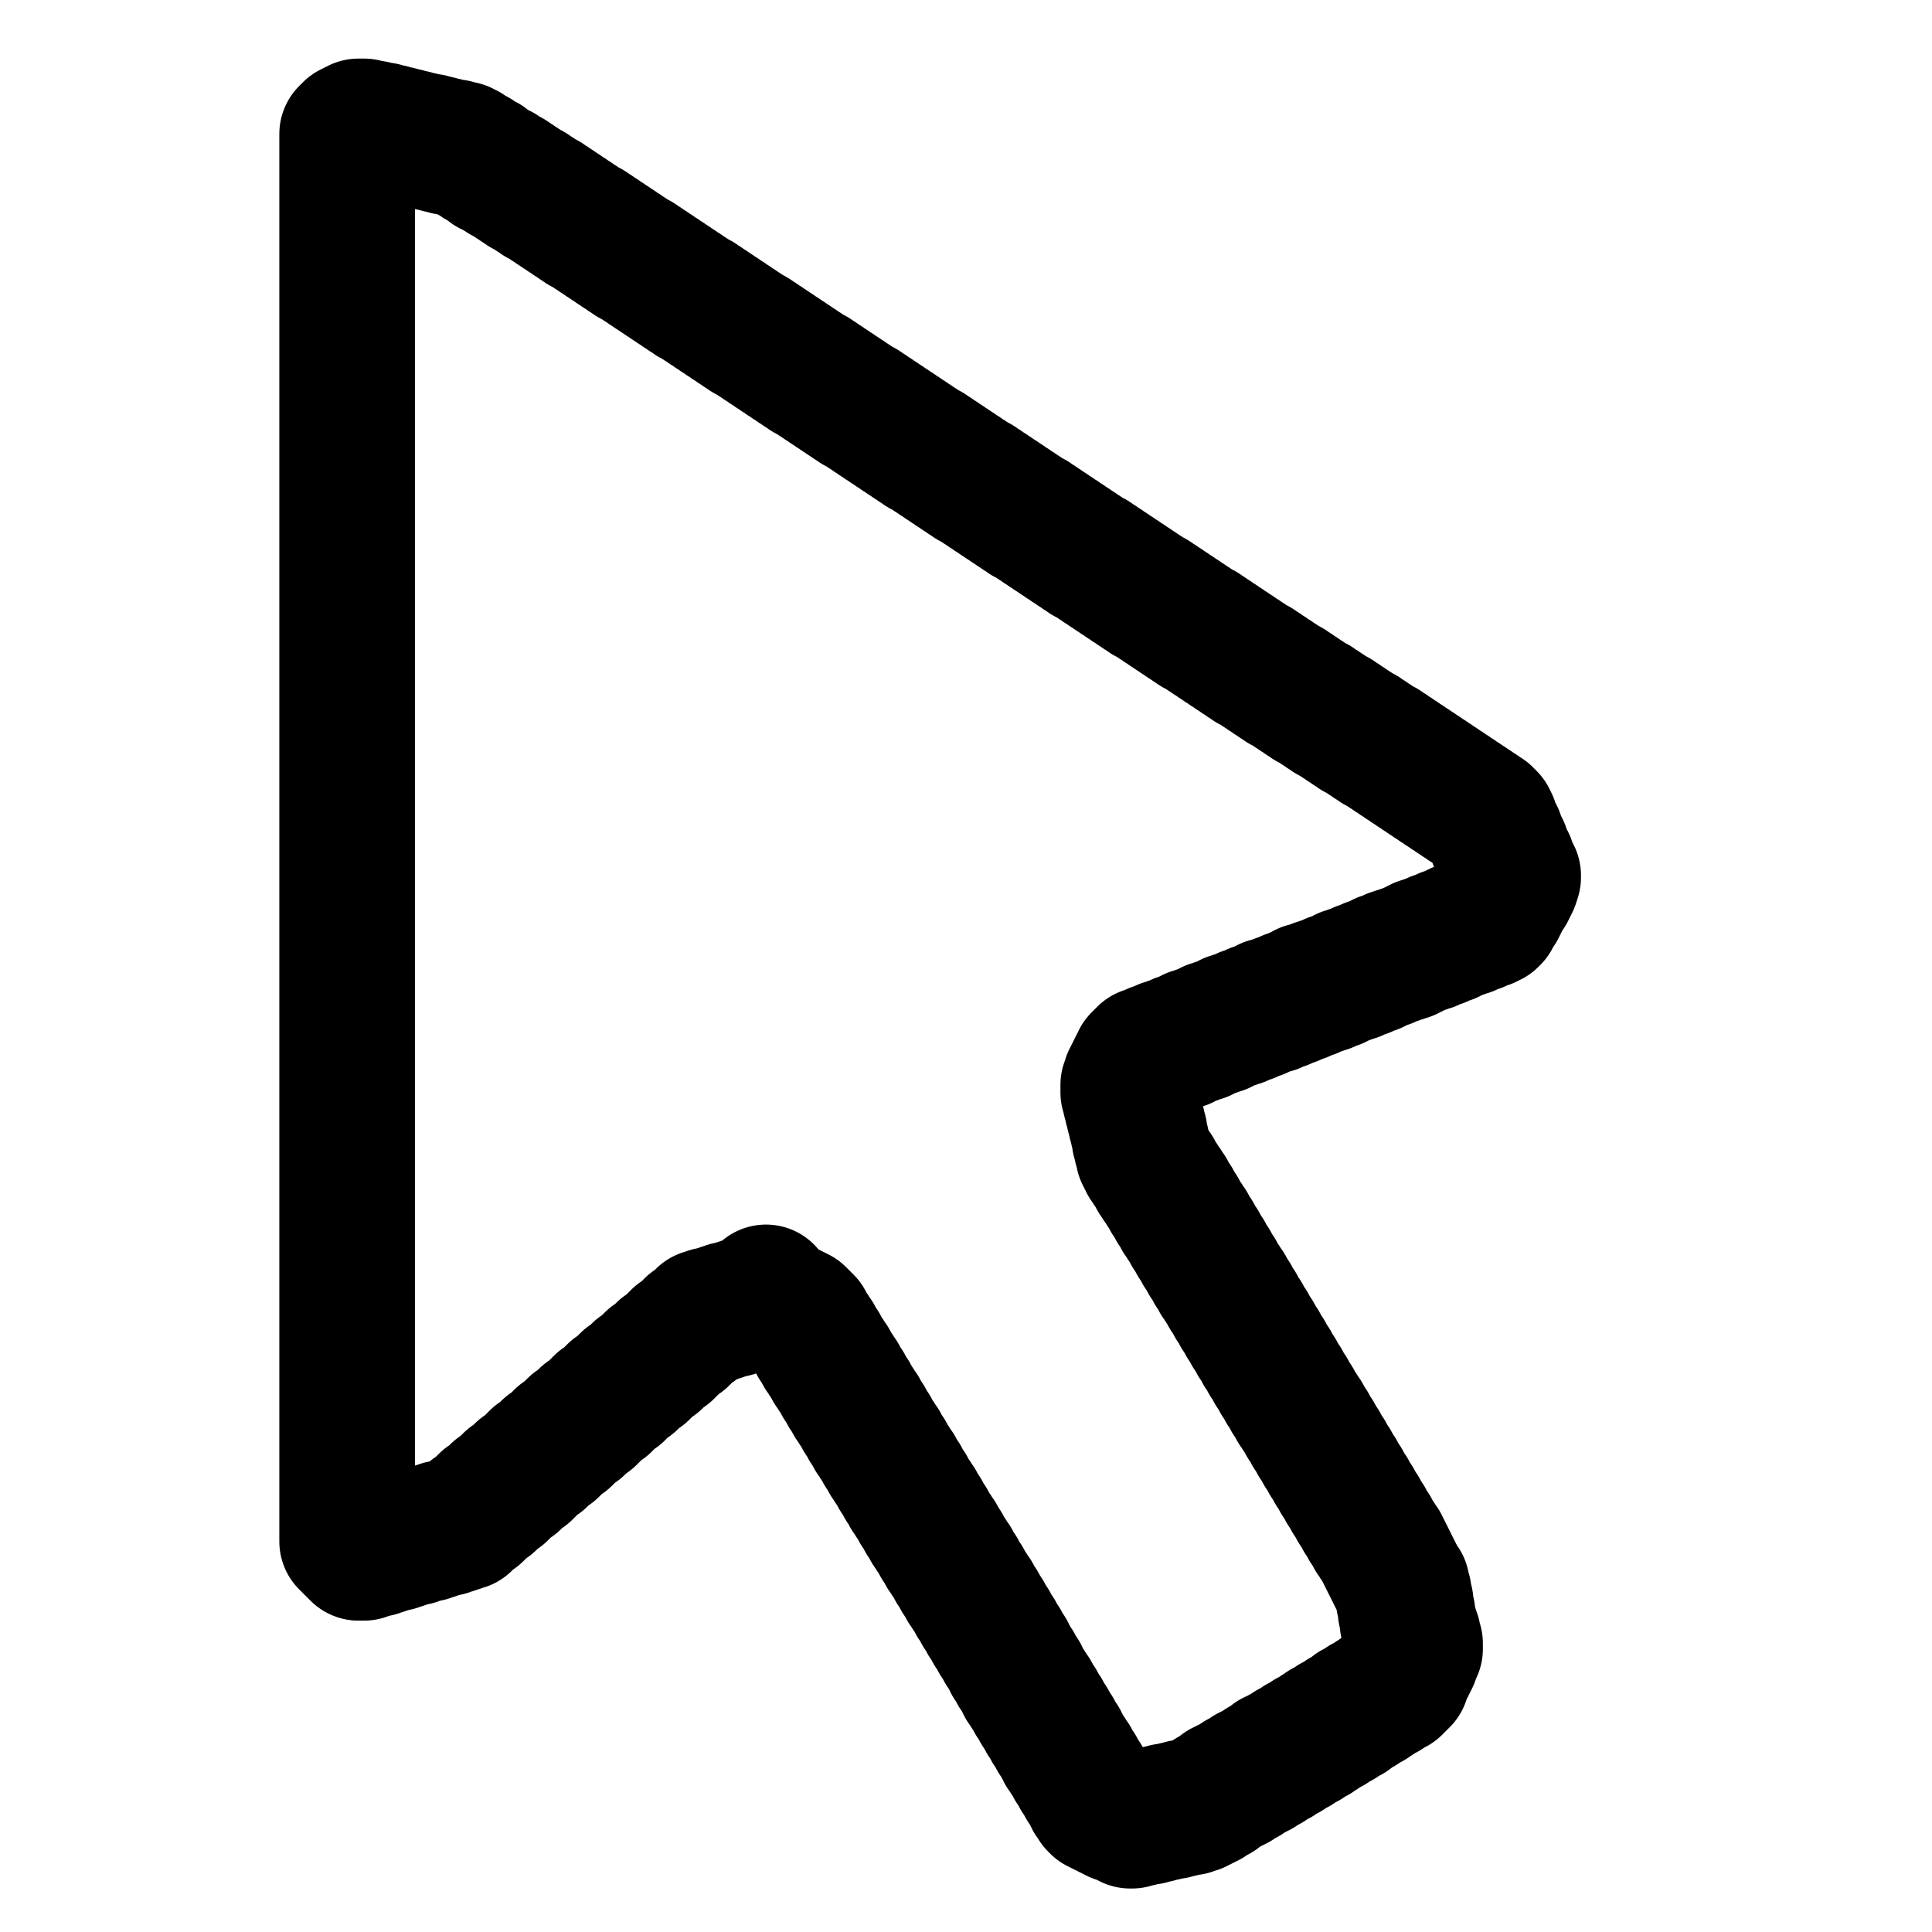
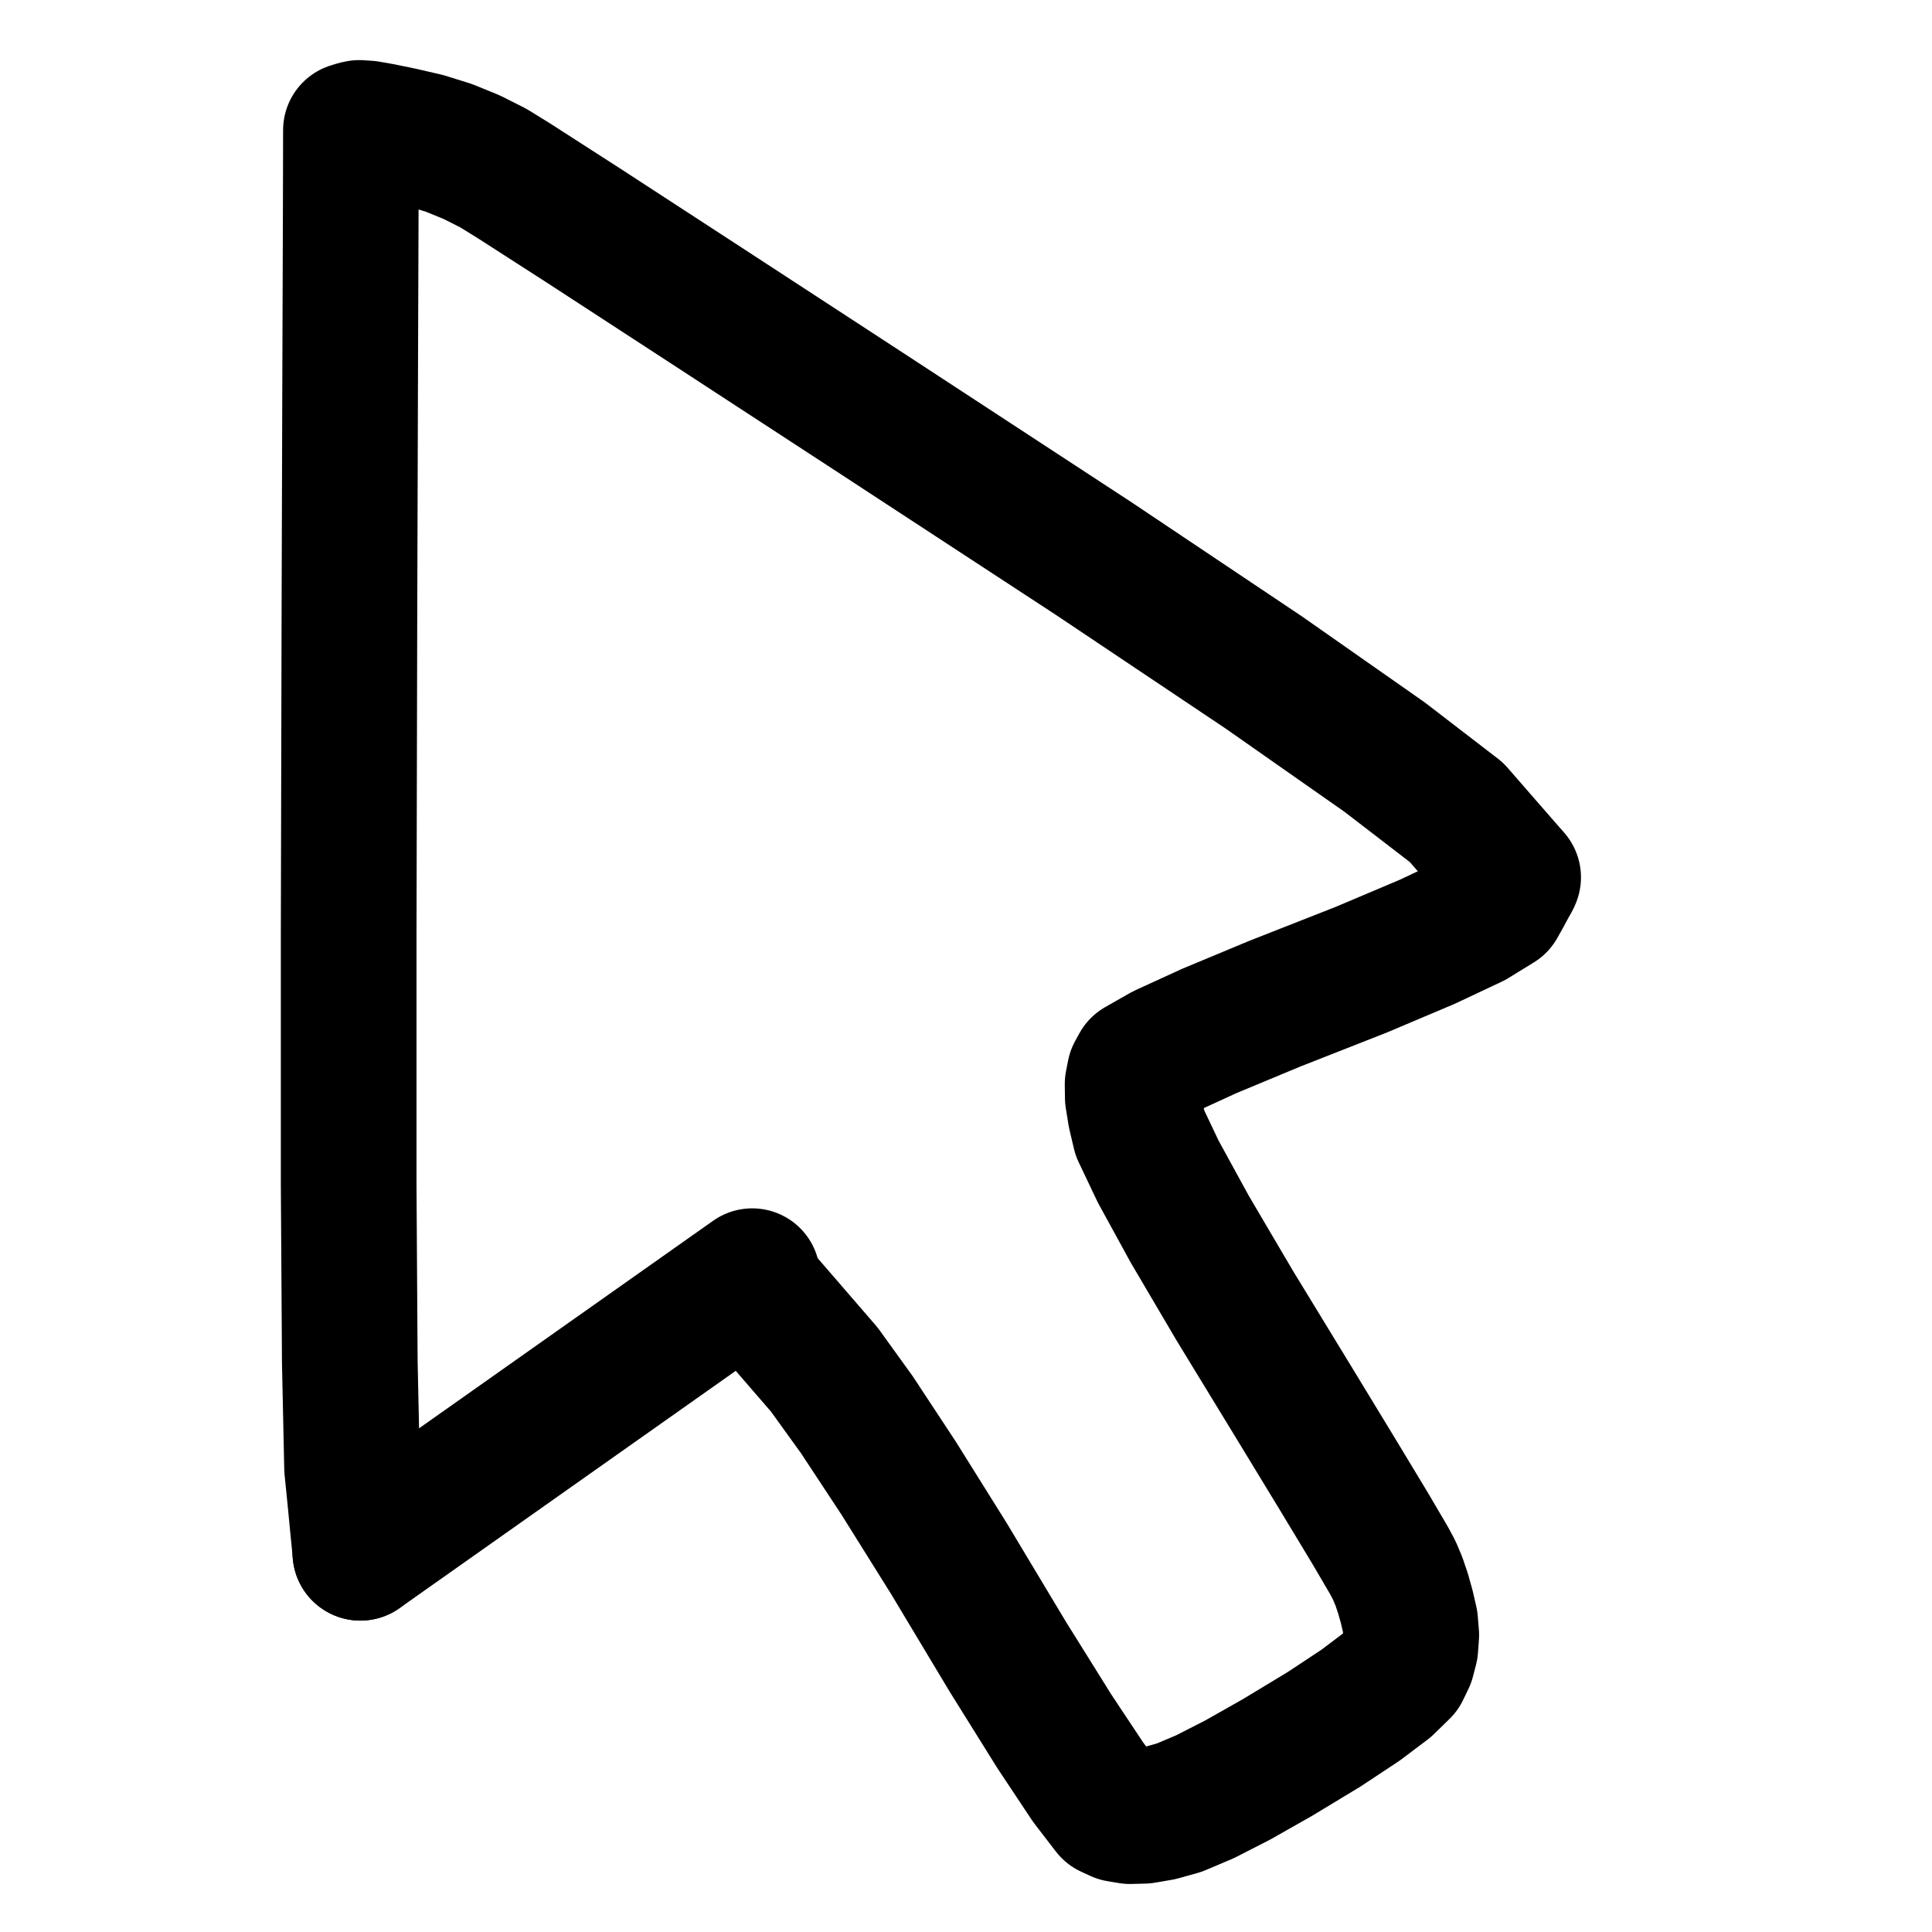
<svg xmlns="http://www.w3.org/2000/svg" width="1024" height="1024" viewBox="0 0 1024 1024">
  <g fill="none" stroke="#000000" stroke-width="71.9" stroke-linecap="round" stroke-linejoin="round">
-     <path d="M802 465L802 464L801 463L801 462L800 461L800 460L799 459L799 458L799 457L798 456L798 455L797 454L797 453L796 452L796 451L796 450L795 449L795 448L794 447L794 446L793 445L793 444L793 443L792 442L792 441L791 440L791 439L790 438L790 437L790 436L789 435L789 434L788 433L787 432L786 432L785 431L784 430L783 430L782 429L781 428L780 428L779 427L778 426L777 426L776 425L775 424L774 424L773 423L772 422L771 422L770 421L769 420L768 420L767 419L766 418L765 418L764 417L763 416L762 416L761 415L760 414L759 414L758 413L757 412L756 412L755 411L754 410L753 410L752 409L751 408L750 408L749 407L748 406L747 406L746 405L745 404L744 404L743 403L742 402L741 402L740 401L739 400L738 400L737 399L736 398L735 398L734 397L733 396L732 396L731 395L730 395L729 394L728 393L727 393L726 392L725 391L724 391L723 390L722 389L721 389L720 388L719 388L718 387L717 386L716 386L715 385L714 384L713 384L712 383L711 382L710 382L709 381L708 380L707 380L706 379L705 379L704 378L703 377L702 377L701 376L700 375L699 375L698 374L697 373L696 373L695 372L694 372L693 371L692 370L691 370L690 369L689 368L688 368L687 367L686 366L685 366L684 365L683 364L682 364L681 363L680 363L679 362L678 361L677 361L676 360L675 359L674 359L673 358L672 357L671 357L670 356L669 355L668 355L667 354L666 353L665 353L664 352L663 352L662 351L661 350L660 350L659 349L658 348L657 348L656 347L655 346L654 346L653 345L652 344L651 344L650 343L649 342L648 342L647 341L646 340L645 340L644 339L643 338L642 338L641 337L640 336L639 336L638 335L637 334L636 334L635 333L634 333L633 332L632 331L631 331L630 330L629 329L628 329L627 328L626 327L625 327L624 326L623 325L622 325L621 324L620 323L619 323L618 322L617 321L616 321L615 320L614 319L613 319L612 318L611 317L610 317L609 316L608 316L607 315L606 314L605 314L604 313L603 312L602 312L601 311L600 310L599 310L598 309L597 308L596 308L595 307L594 306L593 306L592 305L591 304L590 304L589 303L588 302L587 302L586 301L585 300L584 300L583 299L582 298L581 298L580 297L579 296L578 296L577 295L576 295L575 294L574 293L573 293L572 292L571 291L570 291L569 290L568 289L567 289L566 288L565 287L564 287L563 286L562 285L561 285L560 284L559 283L558 283L557 282L556 281L555 281L554 280L553 279L552 279L551 278L550 277L549 277L548 276L547 275L546 275L545 274L544 274L543 273L542 272L541 272L540 271L539 270L538 270L537 269L536 268L535 268L534 267L533 266L532 266L531 265L530 264L529 264L528 263L527 262L526 262L525 261L524 260L523 260L522 259L521 258L520 258L519 257L518 256L517 256L516 255L515 255L514 254L513 253L512 253L511 252L510 251L509 251L508 250L507 249L506 249L505 248L504 247L503 247L502 246L501 245L500 245L499 244L498 243L497 243L496 242L495 241L494 241L493 240L492 239L491 239L490 238L489 238L488 237L487 236L486 236L485 235L484 234L483 234L482 233L481 232L480 232L479 231L478 230L477 230L476 229L475 228L474 228L473 227L472 226L471 226L470 225L469 224L468 224L467 223L466 222L465 222L464 221L463 220L462 220L461 219L460 218L459 218L458 217L457 216L456 216L455 215L454 215L453 214L452 213L451 213L450 212L449 211L448 211L447 210L446 209L445 209L444 208L443 207L442 207L441 206L440 205L439 205L438 204L437 203L436 203L435 202L434 201L433 201L432 200L431 199L430 199L429 198L428 198L427 197L426 196L425 196L424 195L423 194L422 194L421 193L420 192L419 192L418 191L417 190L416 190L415 189L414 188L413 188L412 187L411 186L410 186L409 185L408 184L407 184L406 183L405 182L404 182L403 181L402 180L401 180L400 179L399 178L398 178L397 177L396 177L395 176L394 175L393 175L392 174L391 173L390 173L389 172L388 171L387 171L386 170L385 169L384 169L383 168L382 167L381 167L380 166L379 165L378 165L377 164L376 163L375 163L374 162L373 161L372 161L371 160L370 159L369 159L368 158L367 158L366 157L365 156L364 156L363 155L362 154L361 154L360 153L359 152L358 152L357 151L356 150L355 150L354 149L353 148L352 148L351 147L350 146L349 146L348 145L347 144L346 144L345 143L344 142L343 142L342 141L341 140L340 140L339 139L338 138L337 138L336 137L335 137L334 136L333 135L332 135L331 134L330 133L329 133L328 132L327 131L326 131L325 130L324 129L323 129L322 128L321 127L320 127L319 126L318 125L317 125L316 124L315 123L314 123L313 122L312 121L311 121L310 120L309 120L308 119L307 118L306 118L305 117L304 116L303 116L302 115L301 114L300 114L299 113L298 112L297 112L296 111L295 110L294 110L293 109L292 108L291 108L290 107L289 106L288 106L287 105L286 105L285 104L284 103L283 103L282 102L281 101L280 101L279 100L278 100L277 99L276 98L275 98L274 97L273 96L272 96L271 95L270 94L269 94L268 93L267 93L266 92L265 91L264 91L263 90L262 90L261 89L260 89L259 88L258 87L257 86L256 86L255 85L254 85L253 84L252 83L251 83L250 82L249 82L248 81L247 80L246 80L245 79L244 79L243 79L242 79L241 78L240 78L239 78L238 78L237 78L236 77L235 77L234 77L233 77L232 76L231 76L230 76L229 76L228 75L227 75L226 75L225 75L224 75L223 74L222 74L221 74L220 74L219 73L218 73L217 73L216 73L215 72L214 72L213 72L212 72L211 71L210 71L209 71L208 71L207 70L206 70L205 70L204 70L203 69L202 69L201 69L200 69L199 69L198 68L197 68L196 68L195 68L194 68L193 67L192 67L191 67L190 67L189 68L188 68L187 69L186 69L185 70L184 71L184 72L184 73L184 74L184 75L184 76L184 77L184 78L184 79L184 80L184 81L184 82L184 83L184 84L184 85L184 86L184 87L184 88L184 89L184 90L184 91L184 92L184 93L184 94L184 95L184 96L184 97L184 98L184 99L184 100L184 101L184 102L184 103L184 104L184 105L184 106L184 107L184 108L184 109L184 110L184 111L184 112L184 113L184 114L184 115L184 116L184 117L184 118L184 119L184 120L184 121L184 122L184 123L184 124L184 125L184 126L184 127L184 128L184 129L184 130L184 131L184 132L184 133L184 134L184 135L184 136L184 137L184 138L184 139L184 140L184 141L184 142L184 143L184 144L184 145L184 146L184 147L184 148L184 149L184 150L184 151L184 152L184 153L184 154L184 155L184 156L184 157L184 158L184 159L184 160L184 161L184 162L184 163L184 164L184 165L184 166L184 167L184 168L184 169L184 170L184 171L184 172L184 173L184 174L184 175L184 176L184 177L184 178L184 179L184 180L184 181L184 182L184 183L184 184L184 185L184 186L184 187L184 188L184 189L184 190L184 191L184 192L184 193L184 194L184 195L184 196L184 197L184 198L184 199L184 200L184 201L184 202L184 203L184 204L184 205L184 206L184 207L184 208L184 209L184 210L184 211L184 212L184 213L184 214L184 215L184 216L184 217L184 218L184 219L184 220L184 221L184 222L184 223L184 224L184 225L184 226L184 227L184 228L184 229L184 230L184 231L184 232L184 233L184 234L184 235L184 236L184 237L184 238L184 239L184 240L184 241L184 242L184 243L184 244L184 245L184 246L184 247L184 248L184 249L184 250L184 251L184 252L184 253L184 254L184 255L184 256L184 257L184 258L184 259L184 260L184 261L184 262L184 263L184 264L184 265L184 266L184 267L184 268L184 269L184 270L184 271L184 272L184 273L184 274L184 275L184 276L184 277L184 278L184 279L184 280L184 281L184 282L184 283L184 284L184 285L184 286L184 287L184 288L184 289L184 290L184 291L184 292L184 293L184 294L184 295L184 296L184 297L184 298L184 299L184 300L184 301L184 302L184 303L184 304L184 305L184 306L184 307L184 308L184 309L184 310L184 311L184 312L184 313L184 314L184 315L184 316L184 317L184 318L184 319L184 320L184 321L184 322L184 323L184 324L184 325L184 326L184 327L184 328L184 329L184 330L184 331L184 332L184 333L184 334L184 335L184 336L184 337L184 338L184 339L184 340L184 341L184 342L184 343L184 344L184 345L184 346L184 347L184 348L184 349L184 350L184 351L184 352L184 353L184 354L184 355L184 356L184 357L184 358L184 359L184 360L184 361L184 362L184 363L184 364L184 365L184 366L184 367L184 368L184 369L184 370L184 371L184 372L184 373L184 374L184 375L184 376L184 377L184 378L184 379L184 380L184 381L184 382L184 383L184 384L184 385L184 386L184 387L184 388L184 389L184 390L184 391L184 392L184 393L184 394L184 395L184 396L184 397L184 398L184 399L184 400L184 401L184 402L184 403L184 404L184 405L184 406L184 407L184 408L184 409L184 410L184 411L184 412L184 413L184 414L184 415L184 416L184 417L184 418L184 419L184 420L184 421L184 422L184 423L184 424L184 425L184 426L184 427L184 428L184 429L184 430L184 431L184 432L184 433L184 434L184 435L184 436L184 437L184 438L184 439L184 440L184 441L184 442L184 443L184 444L184 445L184 446L184 447L184 448L184 449L184 450L184 451L184 452L184 453L184 454L184 455L184 456L184 457L184 458L184 459L184 460L184 461L184 462L184 463L184 464L184 465L184 466L184 467L184 468L184 469L184 470L184 471L184 472L184 473L184 474L184 475L184 476L184 477L184 478L184 479L184 480L184 481L184 482L184 483L184 484L184 485L184 486L184 487L184 488L184 489L184 490L184 491L184 492L184 493L184 494L184 495L184 496L184 497L184 498L184 499L184 500L184 501L184 502L184 503L184 504L184 505L184 506L184 507L184 508L184 509L184 510L184 511L184 512L184 513L184 514L184 515L184 516L184 517L184 518L184 519L184 520L184 521L184 522L184 523L184 524L184 525L184 526L184 527L184 528L184 529L184 530L184 531L184 532L184 533L184 534L184 535L184 536L184 537L184 538L184 539L184 540L184 541L184 542L184 543L184 544L184 545L184 546L184 547L184 548L184 549L184 550L184 551L184 552L184 553L184 554L184 555L184 556L184 557L184 558L184 559L184 560L184 561L184 562L184 563L184 564L184 565L184 566L184 567L184 568L184 569L184 570L184 571L184 572L184 573L184 574L184 575L184 576L184 577L184 578L184 579L184 580L184 581L184 582L184 583L184 584L184 585L184 586L184 587L184 588L184 589L184 590L184 591L184 592L184 593L184 594L184 595L184 596L184 597L184 598L184 599L184 600L184 601L184 602L184 603L184 604L184 605L184 606L184 607L184 608L184 609L184 610L184 611L184 612L184 613L184 614L184 615L184 616L184 617L184 618L184 619L184 620L184 621L184 622L184 623L184 624L184 625L184 626L184 627L184 628L184 629L184 630L184 631L184 632L184 633L184 634L184 635L184 636L184 637L184 638L184 639L184 640L184 641L184 642L184 643L184 644L184 645L184 646L184 647L184 648L184 649L184 650L184 651L184 652L184 653L184 654L184 655L184 656L184 657L184 658L184 659L184 660L184 661L184 662L184 663L184 664L184 665L184 666L184 667L184 668L184 669L184 670L184 671L184 672L184 673L184 674L184 675L184 676L184 677L184 678L184 679L184 680L184 681L184 682L184 683L184 684L184 685L184 686L184 687L184 688L184 689L184 690L184 691L184 692L184 693L184 694L184 695L184 696L184 697L184 698L184 699L184 700L184 701L184 702L184 703L184 704L184 705L184 706L184 707L184 708L184 709L184 710L184 711L184 712L184 713L184 714L184 715L184 716L184 717L184 718L184 719L184 720L184 721L184 722L184 723L184 724L184 725L184 726L184 727L184 728L184 729L184 730L184 731L184 732L184 733L184 734L184 735L184 736L184 737L184 738L184 739L184 740L184 741L184 742L184 743L184 744L184 745L184 746L184 747L184 748L184 749L184 750L184 751L184 752L184 753L184 754L184 755L184 756L184 757L184 758L184 759L184 760L184 761L184 762L184 763L184 764L184 765L184 766L184 767L184 768L184 769L184 770L184 771L184 772L184 773L184 774L184 775L184 776L184 777L184 778L184 779L184 780L184 781L184 782L184 783L184 784L184 785L184 786L184 787L184 788L184 789L184 790L184 791L184 792L184 793L184 794L184 795L184 796L184 797L184 798L184 799L184 800L184 801L184 802L184 803L184 804L184 805L184 806L184 807L184 808L184 809L184 810L184 811L184 812L184 813L184 814L184 815L184 816L184 817L185 818L186 819L187 820L188 821L189 822L190 823L191 823" />
-     <path d="M191 823L192 823L193 823L194 822L195 822L196 822L197 821L198 821L199 821L200 821L201 820L202 820L203 820L204 819L205 819L206 819L207 818L208 818L209 818L210 818L211 817L212 817L213 817L214 816L215 816L216 816L217 815L218 815L219 815L220 815L221 814L222 814L223 814L224 813L225 813L226 813L227 813L228 812L229 812L230 812L231 811L232 811L233 811L234 810L235 810L236 810L237 810L238 809L239 809L240 809L241 808L242 808L243 808L244 807L245 807L246 807L247 806L248 805L249 804L250 803L251 802L252 802L253 801L254 800L255 799L256 798L257 797L258 796L259 796L260 795L261 794L262 793L263 792L264 791L265 791L266 790L267 789L268 788L269 787L270 786L271 785L272 785L273 784L274 783L275 782L276 781L277 780L278 780L279 779L280 778L281 777L282 776L283 775L284 774L285 773L286 773L287 772L288 771L289 770L290 769L291 768L292 768L293 767L294 766L295 765L296 764L297 763L298 762L299 762L300 761L301 760L302 759L303 758L304 757L305 756L306 756L307 755L308 754L309 753L310 752L311 751L312 751L313 750L314 749L315 748L316 747L317 746L318 745L319 744L320 744L321 743L322 742L323 741L324 740L325 739L326 738L327 738L328 737L329 736L330 735L331 734L332 733L333 732L334 732L335 731L336 730L337 729L338 728L339 727L340 727L341 726L342 725L343 724L344 723L345 722L346 721L347 721L348 720L349 719L350 718L351 717L352 716L353 716L354 715L355 714L356 713L357 712L358 711L359 710L360 709L361 709L362 708L363 707L364 706L365 705L366 704L367 703L368 703L369 702L370 701L371 700L372 699L373 698L374 698L375 698L376 697L377 697L378 697L379 697L380 696L381 696L382 696L383 695L384 695L385 695L386 694L387 694L388 694L389 694L390 693L391 693L392 693L393 692L394 692L395 692L396 691L397 691L398 691L399 691L400 690L401 690L402 690L403 689L404 689L405 688L405 687L405 686L406 685" />
-     <path d="M405 689L406 690L407 690L408 690L409 691L410 691L411 692L412 692L413 693L414 693L415 694L416 694L417 695L418 695L419 695L420 696L421 696L422 697L423 697L424 698L425 699L426 700L427 701L427 702L428 703L428 704L429 705L430 706L430 707L431 708L432 709L432 710L433 711L433 712L434 713L435 714L435 715L436 716L436 717L437 718L438 719L438 720L439 721L440 722L440 723L441 724L441 725L442 726L443 727L443 728L444 729L445 730L445 731L446 732L446 733L447 734L448 735L448 736L449 737L449 738L450 739L451 740L451 741L452 742L452 743L453 744L454 745L454 746L455 747L456 748L456 749L457 750L457 751L458 752L459 753L459 754L460 755L460 756L461 757L462 758L462 759L463 760L463 761L464 762L465 763L465 764L466 765L467 766L467 767L468 768L468 769L469 770L470 771L470 772L471 773L471 774L472 775L473 776L473 777L474 778L475 779L475 780L476 781L476 782L477 783L478 784L478 785L479 786L479 787L480 788L481 789L481 790L482 791L482 792L483 793L484 794L484 795L485 796L486 797L486 798L487 799L487 800L488 801L489 802L489 803L490 804L490 805L491 806L492 807L492 808L493 809L493 810L494 811L495 812L495 813L496 814L497 815L497 816L498 817L498 818L499 819L500 820L500 821L501 822L501 823L502 824L503 825L503 826L504 827L505 828L505 829L506 830L506 831L507 832L508 833L508 834L509 835L509 836L510 837L511 838L511 839L512 840L512 841L513 842L514 843L514 844L515 845L516 846L516 847L517 848L517 849L518 850L519 851L519 852L520 853L520 854L521 855L522 856L522 857L523 858L523 859L524 860L525 861L525 862L526 863L526 864L527 865L528 866L528 867L529 868L529 869L530 870L531 871L531 872L532 873L532 874L533 875L534 876L534 877L535 878L535 879L536 880L536 881L537 882L538 883L538 884L539 885L539 886L540 887L541 888L541 889L542 890L542 891L543 892L543 893L544 894L545 895L545 896L546 897L547 898L547 899L548 900L548 901L549 902L550 903L550 904L551 905L551 906L552 907L553 908L553 909L554 910L554 911L555 912L556 913L556 914L557 915L557 916L558 917L559 918L559 919L560 920L560 921L561 922L562 923L562 924L563 925L563 926L564 927L564 928L565 929L566 930L566 931L567 932L568 933L568 934L569 935L569 936L570 937L571 938L571 939L572 940L572 941L573 942L574 943L574 944L575 945L575 946L576 947L577 948L577 949L578 950L578 951L579 952L579 953L580 954L581 955L581 956L582 957L583 957L584 958L585 958L586 959L587 959L588 960L589 960L590 961L591 961L592 962L593 962L594 962L595 963L596 963L597 964L598 964L599 965L600 965L601 964L602 964L603 964L604 964L605 963L606 963L607 963L608 963L609 963L610 962L611 962L612 962L613 962L614 961L615 961L616 961L617 961L618 960L619 960L620 960L621 960L622 960L623 959L624 959L625 959L626 959L627 958L628 958L629 958L630 958L631 958L632 957L633 957L634 957L635 956L636 956L637 955L638 955L639 954L640 954L641 953L642 952L643 952L644 951L645 951L646 950L647 949L648 948L649 948L650 947L651 947L652 946L653 946L654 945L655 945L656 944L657 943L658 943L659 942L660 942L661 941L662 940L663 940L664 939L665 939L666 938L667 938L668 937L669 936L670 936L671 935L672 935L673 934L674 933L675 932L676 932L677 932L678 931L679 930L680 930L681 929L682 929L683 928L684 927L685 927L686 926L687 926L688 925L689 924L690 924L691 923L692 923L693 922L694 921L695 921L696 920L697 920L698 919L699 918L700 918L701 917L702 916L703 916L704 915L705 915L706 914L707 913L708 913L709 912L710 912L711 911L712 910L713 910L714 909L715 909L716 908L717 907L718 906L719 906L720 905L721 905L722 904L723 903L724 903L725 902L726 902L727 901L728 900L729 900L730 899L731 898L732 898L733 897L734 897L735 896L736 895L737 895L738 894L739 894L740 893L741 892L742 891L743 890L743 889L743 888L744 887L744 886L745 885L745 884L746 883L746 882L747 881L747 880L748 879L748 878L748 877L749 876L749 875L750 874L750 873L750 872L750 871L749 870L749 869L749 868L749 867L748 866L748 865L748 864L747 863L747 862L747 861L746 860L746 859L746 858L746 857L746 856L746 855L745 854L745 853L745 852L745 851L745 850L745 849L744 848L744 847L744 846L744 845L744 844L743 843L743 842L743 841L743 840L742 839L741 838L741 837L740 836L740 835L739 834L739 833L738 832L738 831L737 830L737 829L736 828L736 827L735 826L735 825L734 824L734 823L733 822L733 821L732 820L732 819L731 818L730 817L730 816L729 815L728 814L728 813L727 812L727 811L726 810L725 809L725 808L724 807L724 806L723 805L722 804L722 803L721 802L721 801L720 800L719 799L719 798L718 797L718 796L717 795L716 794L716 793L715 792L715 791L714 790L713 789L713 788L712 787L712 786L711 785L710 784L710 783L709 782L709 781L708 780L707 779L707 778L706 777L706 776L705 775L704 774L704 773L703 772L703 771L702 770L701 769L701 768L700 767L700 766L699 765L698 764L698 763L697 762L697 761L696 760L695 759L695 758L694 757L694 756L693 755L692 754L692 753L691 752L691 751L690 750L689 749L689 748L688 747L687 746L687 745L686 744L686 743L685 742L684 741L684 740L683 739L683 738L682 737L681 736L681 735L680 734L680 733L679 732L678 731L678 730L677 729L677 728L676 727L675 726L675 725L674 724L674 723L673 722L672 721L672 720L671 719L671 718L670 717L669 716L669 715L668 714L668 713L667 712L666 711L666 710L665 709L665 708L664 707L663 706L663 705L662 704L662 703L661 702L660 701L660 700L659 699L659 698L658 697L657 696L657 695L656 694L656 693L655 692L654 691L654 690L653 689L653 688L652 687L651 686L651 685L650 684L650 683L649 682L648 681L648 680L647 679L646 678L646 677L645 676L645 675L644 674L643 673L643 672L642 671L642 670L641 669L640 668L640 667L639 666L639 665L638 664L637 663L637 662L636 661L636 660L635 659L634 658L634 657L633 656L633 655L632 654L631 653L631 652L630 651L630 650L629 649L628 648L628 647L627 646L626 645L626 644L625 643L625 642L624 641L623 640L623 639L622 638L622 637L621 636L620 635L620 634L619 633L619 632L618 631L617 630L617 629L616 628L615 627L615 626L614 625L613 624L613 623L612 622L612 621L611 620L610 619L610 618L609 617L608 616L608 615L607 614L607 613L606 612L606 611L606 610L606 609L605 608L605 607L605 606L605 605L604 604L604 603L604 602L604 601L604 600L603 599L603 598L603 597L603 596L602 595L602 594L602 593L602 592L601 591L601 590L601 589L601 588L600 587L600 586L600 585L600 584L599 583L599 582L599 581L599 580L598 579L598 578L598 577L598 576L598 575L599 574L599 573L599 572L600 571L600 570L601 569L601 568L602 567L602 566L603 565L603 564L604 563L604 562L605 561L606 560L607 559L608 559L609 559L610 558L611 558L612 557L613 557L614 557L615 556L616 556L617 555L618 555L619 555L620 554L621 554L622 554L623 553L624 553L625 552L626 552L627 552L628 551L629 551L630 550L631 550L632 549L633 549L634 549L635 548L636 548L637 548L638 547L639 547L640 546L641 546L642 545L643 545L644 545L645 544L646 544L647 544L648 543L649 543L650 542L651 542L652 541L653 541L654 541L655 540L656 540L657 540L658 539L659 539L660 538L661 538L662 538L663 537L664 537L665 536L666 536L667 536L668 535L669 535L670 534L671 534L672 533L673 533L674 533L675 533L676 532L677 532L678 531L679 531L680 531L681 530L682 530L683 529L684 529L685 529L686 528L687 528L688 527L689 527L690 527L691 526L692 525L693 525L694 525L695 525L696 524L697 524L698 523L699 523L700 523L701 522L702 522L703 522L704 521L705 521L706 520L707 520L708 520L709 519L710 519L711 518L712 518L713 517L714 517L715 517L716 516L717 516L718 516L719 515L720 515L721 514L722 514L723 514L724 513L725 513L726 512L727 512L728 512L729 511L730 511L731 510L732 510L733 509L734 509L735 509L736 508L737 508L738 507L739 507L740 507L741 506L742 506L743 506L744 505L745 505L746 505L747 504L748 504L749 503L750 503L751 502L752 502L753 501L754 501L755 501L756 500L757 500L758 500L759 499L760 499L761 498L762 498L763 498L764 497L765 497L766 496L767 496L768 496L769 495L770 495L771 494L772 494L773 493L774 493L775 493L776 492L777 492L778 492L779 491L780 491L781 490L782 490L783 490L784 489L785 489L786 488L787 488L788 488L789 487L790 487L791 486L791 485L792 484L792 483L793 482L794 481L794 480L795 479L795 478L796 477L796 476L797 475L797 474L798 473L799 472L799 471L800 470L800 469L801 468L801 467" />
+     <path d="M802.0 465.0L799.0 461.6L793.0 454.7L784.0 444.4L772.0 430.6L733.9 401.3L669.8 356.4L579.6 296.0L463.4 220.0L373.4 161.3L309.8 119.9L272.5 95.9L261.5 89.1L250.0 83.3L238.0 78.4L225.5 74.5L212.5 71.5L202.3 69.4L194.9 68.1L190.4 67.8L188.6 68.2L187.3 68.6L186.4 68.9L186.0 69.0L185.9 111.6L185.6 196.9L185.2 324.8L184.8 495.2L184.8 627.6L185.4 721.9L186.6 778.0L188.4 796.0L189.7 809.5L190.6 818.5L191.0 823.0" />
+     <path d="M191.0 823.0L398.7 676.4" />
+     <path d="M405.0 689.0L408.2 692.7L414.6 700.1L424.1 711.1L436.9 725.9L454.2 749.9L476.2 783.3L502.9 826.0L534.1 878.0L558.8 917.6L576.8 944.7L588.1 959.4L592.9 961.6L598.9 962.6L606.3 962.4L615.0 960.9L625.0 958.1L638.7 952.3L656.1 943.4L677.1 931.5L701.9 916.5L721.1 903.8L734.9 893.4L743.1 885.4L745.9 879.6L747.5 873.4L748.0 866.6L747.4 859.4L745.6 851.6L743.6 844.5L741.4 838.0L738.9 832.1L736.1 826.9L726.3 810.2L709.4 782.2L685.5 742.9L654.5 692.1L630.6 651.5L613.9 621.0L604.2 600.6L601.8 590.4L600.4 581.7L600.3 574.6L601.4 569.0L603.6 565.0L616.8 557.5L640.8 546.5L675.6 532.0L721.4 514.0L756.4 499.2L780.6 487.8L794.1 479.5L796.9 474.5L798.9 470.8L800.3 468.2L801.0 467.0" />
  </g>
</svg>
